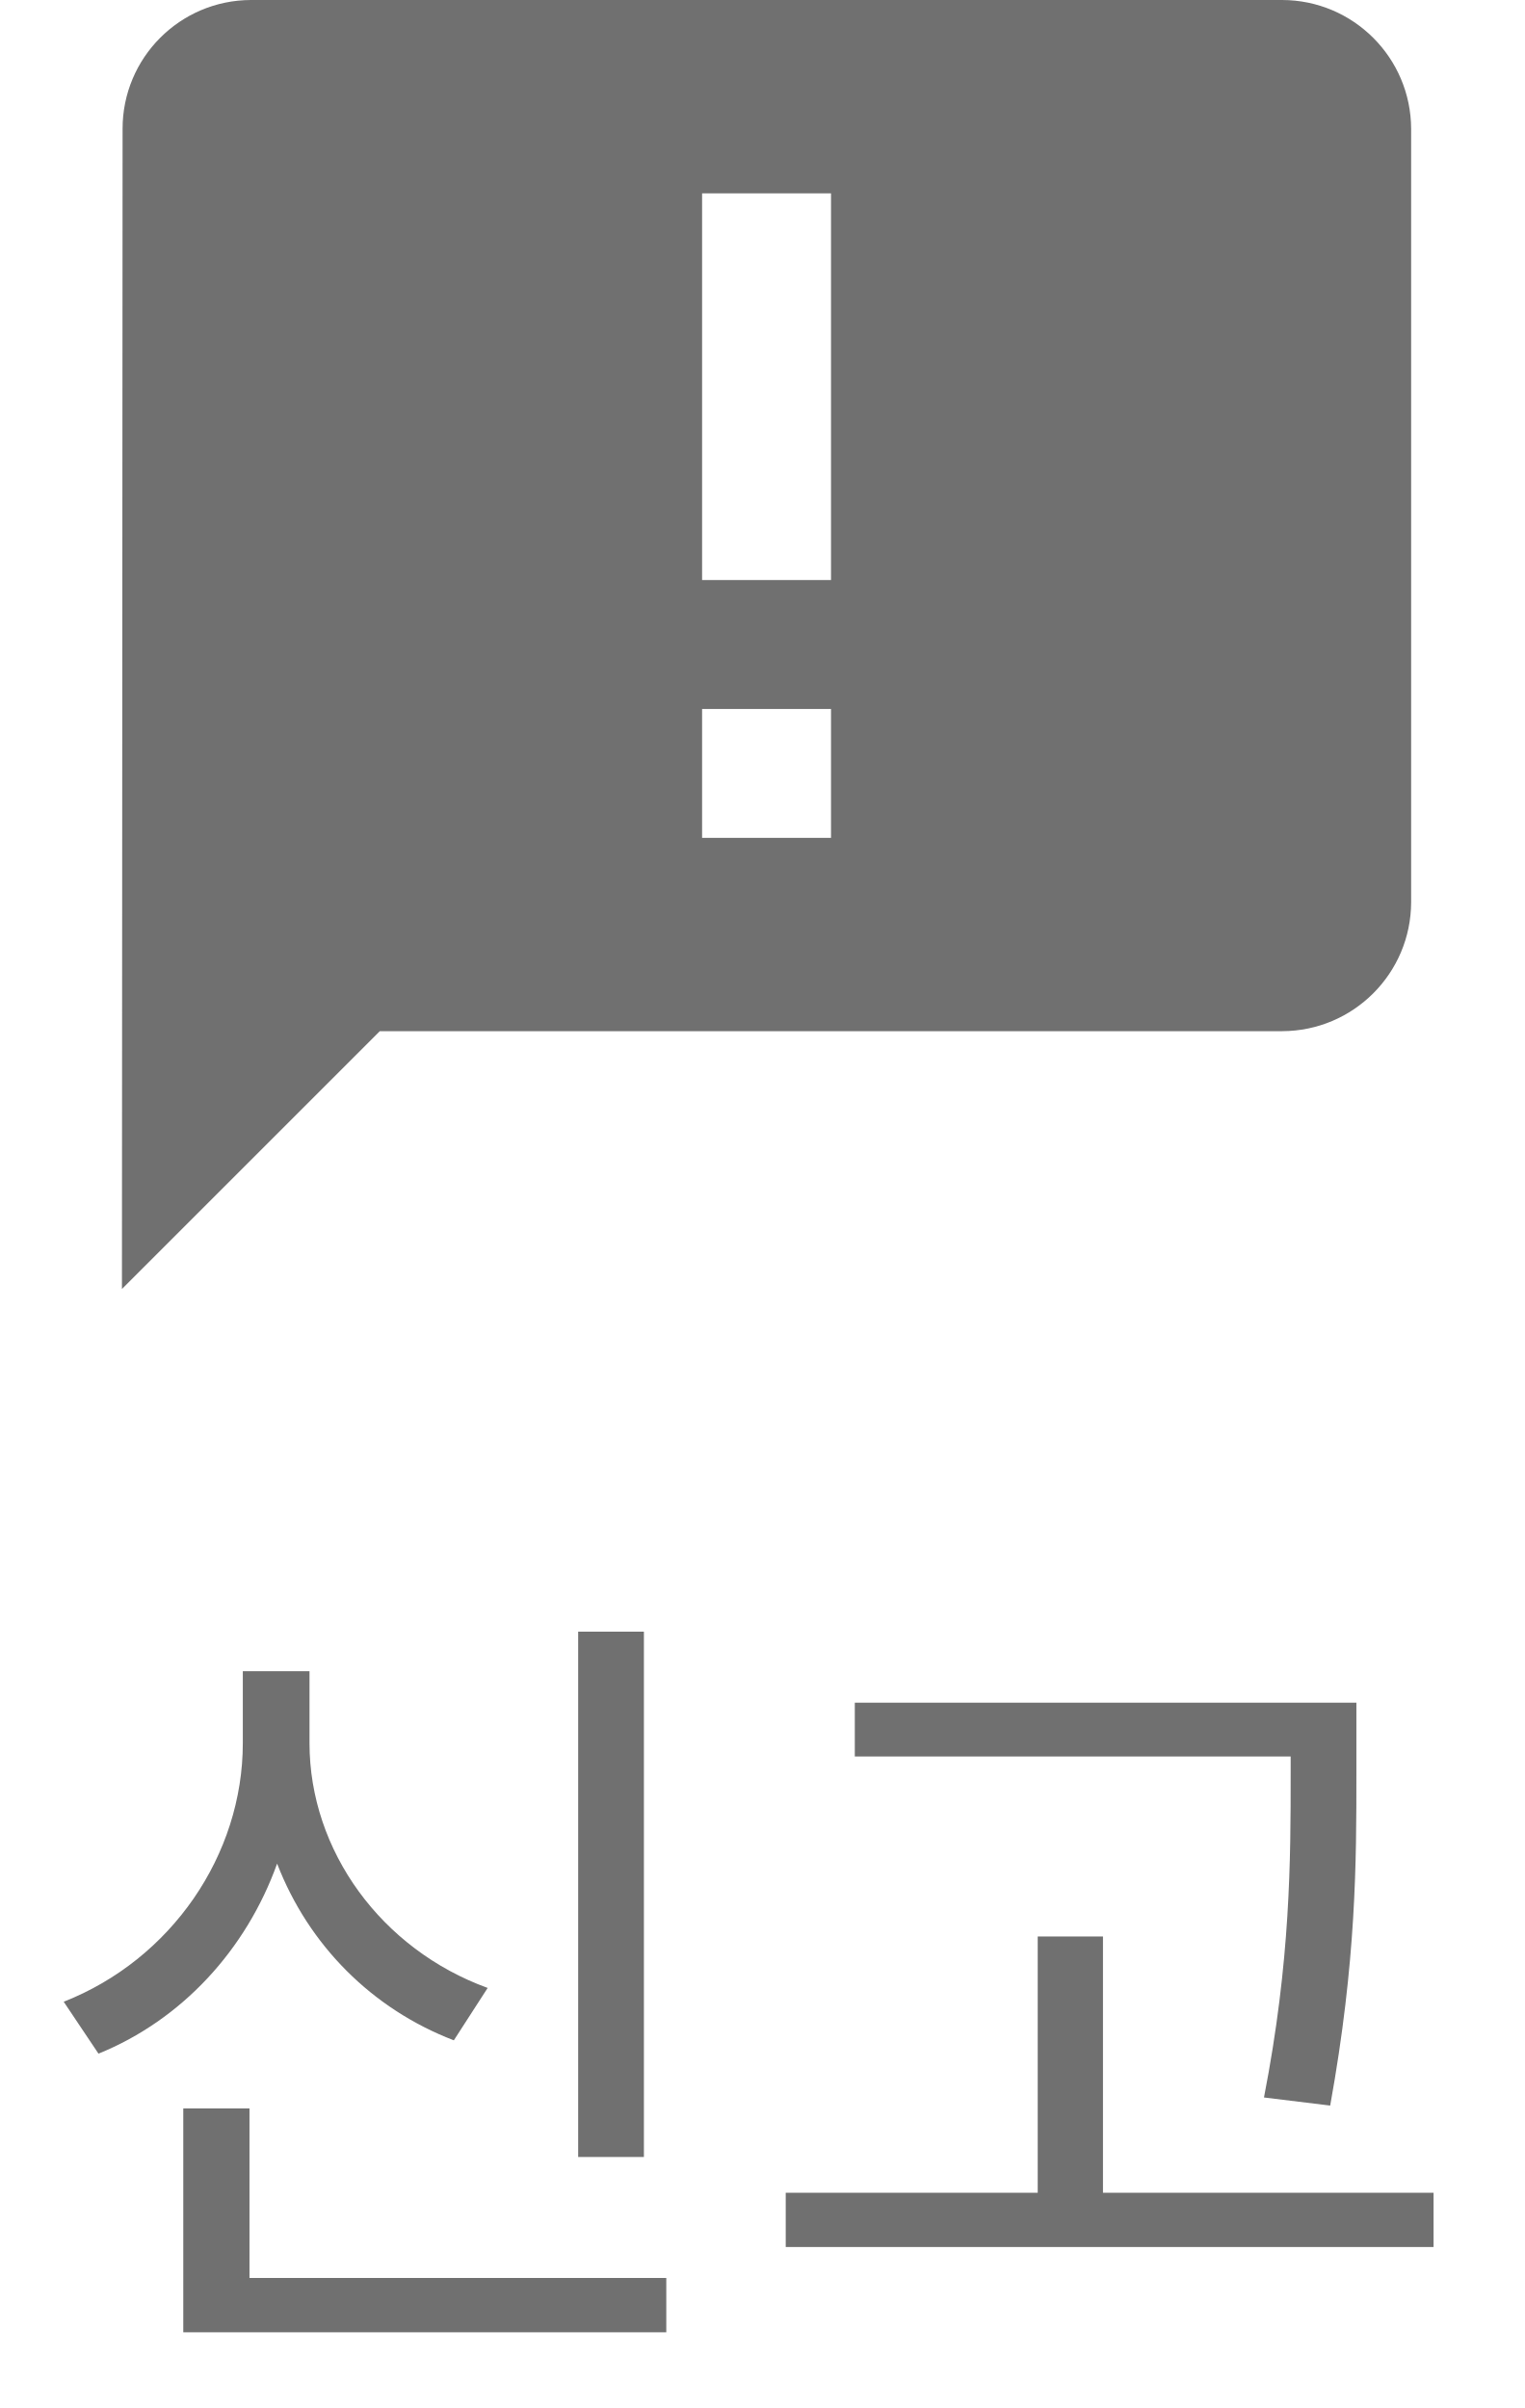
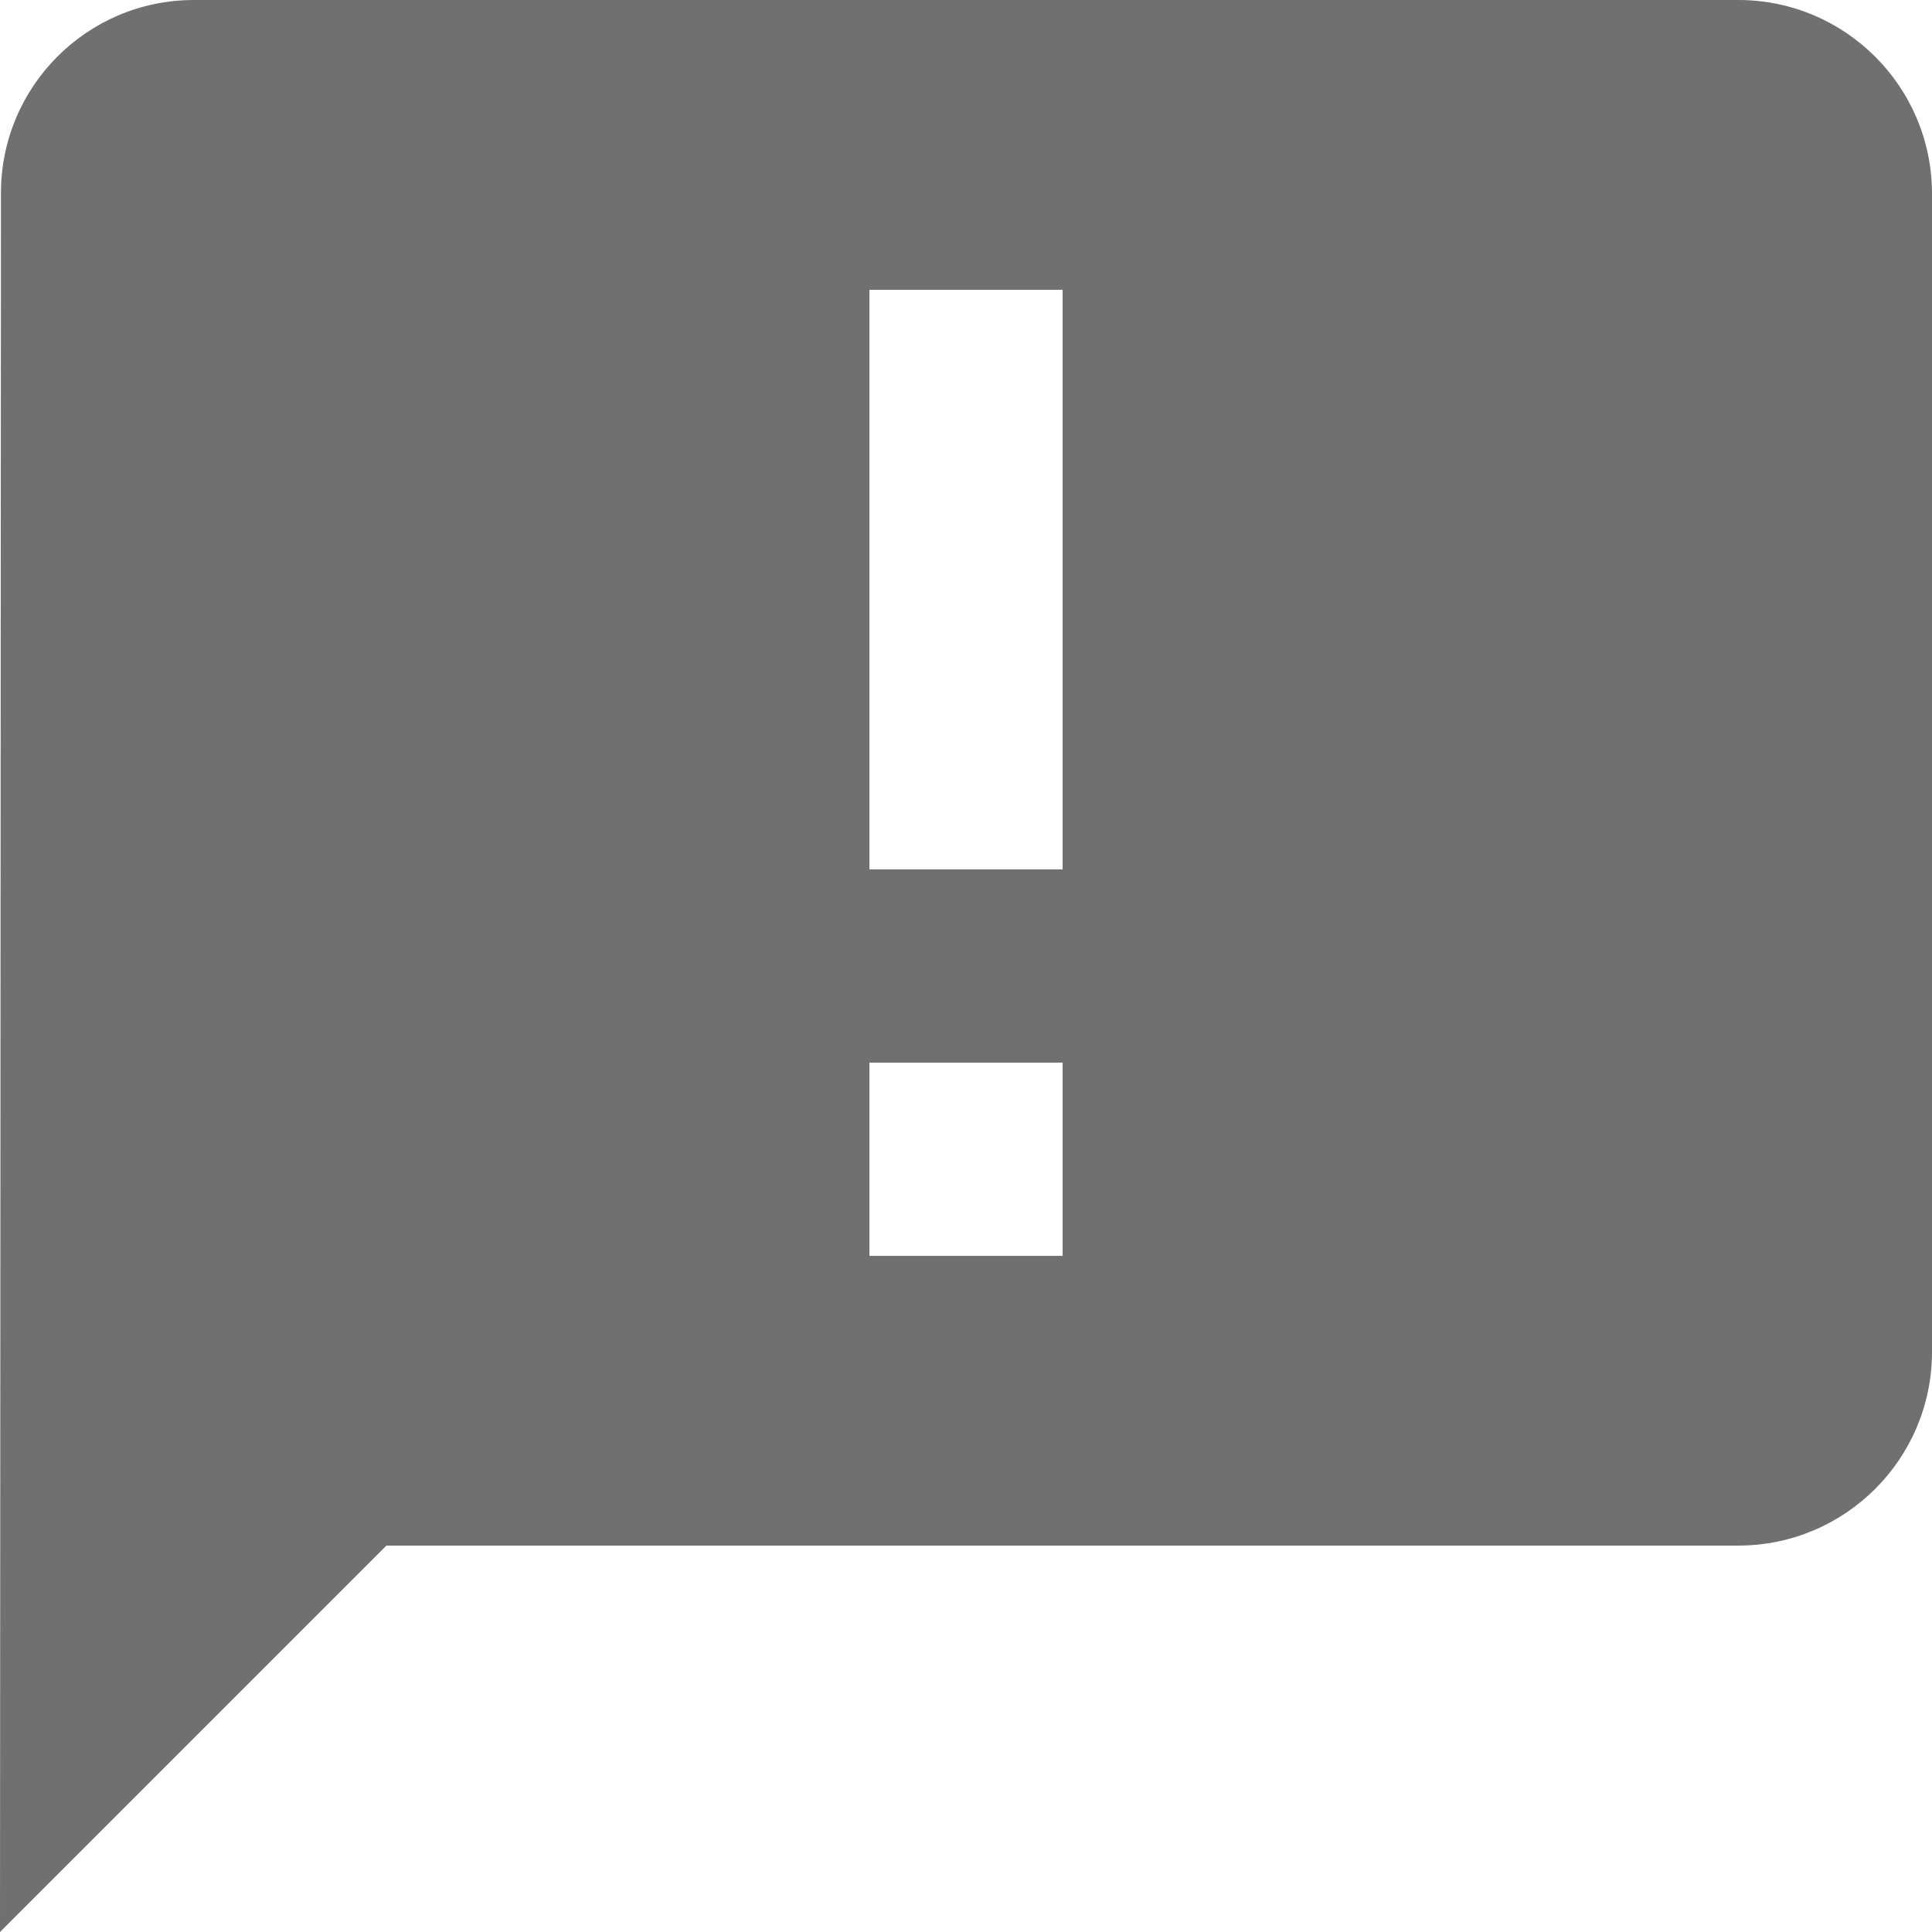
- <svg xmlns="http://www.w3.org/2000/svg" width="50" height="79" viewBox="0 0 50 79">
-   <g id="그룹_403" data-name="그룹 403" transform="translate(-815 -1832)">
-     <text id="신고" transform="translate(840 1907)" fill="#707070" font-size="26" font-family="NanumGothic">
-       <tspan x="-24.44" y="0">신고</tspan>
-     </text>
-     <path id="ic_announcement_24px" d="M40.059,2H6.229A4.223,4.223,0,0,0,2.021,6.229L2,44.288l8.458-8.458h29.6A4.241,4.241,0,0,0,44.288,31.6V6.229A4.241,4.241,0,0,0,40.059,2Zm-14.8,19.03H21.03V8.343h4.229Zm0,8.458H21.03V25.259h4.229Z" transform="translate(817 1830)" fill="#707070" />
-   </g>
+ <svg xmlns="http://www.w3.org/2000/svg" width="42.288" height="42.288" viewBox="0 0 42.288 42.288">
+   <path id="ic_announcement_24px" d="M40.059,2H6.229A4.223,4.223,0,0,0,2.021,6.229L2,44.288l8.458-8.458h29.6A4.241,4.241,0,0,0,44.288,31.6V6.229A4.241,4.241,0,0,0,40.059,2Zm-14.8,19.03H21.03V8.343h4.229Zm0,8.458H21.03V25.259h4.229Z" transform="translate(-2 -2)" fill="#707070" />
</svg>
